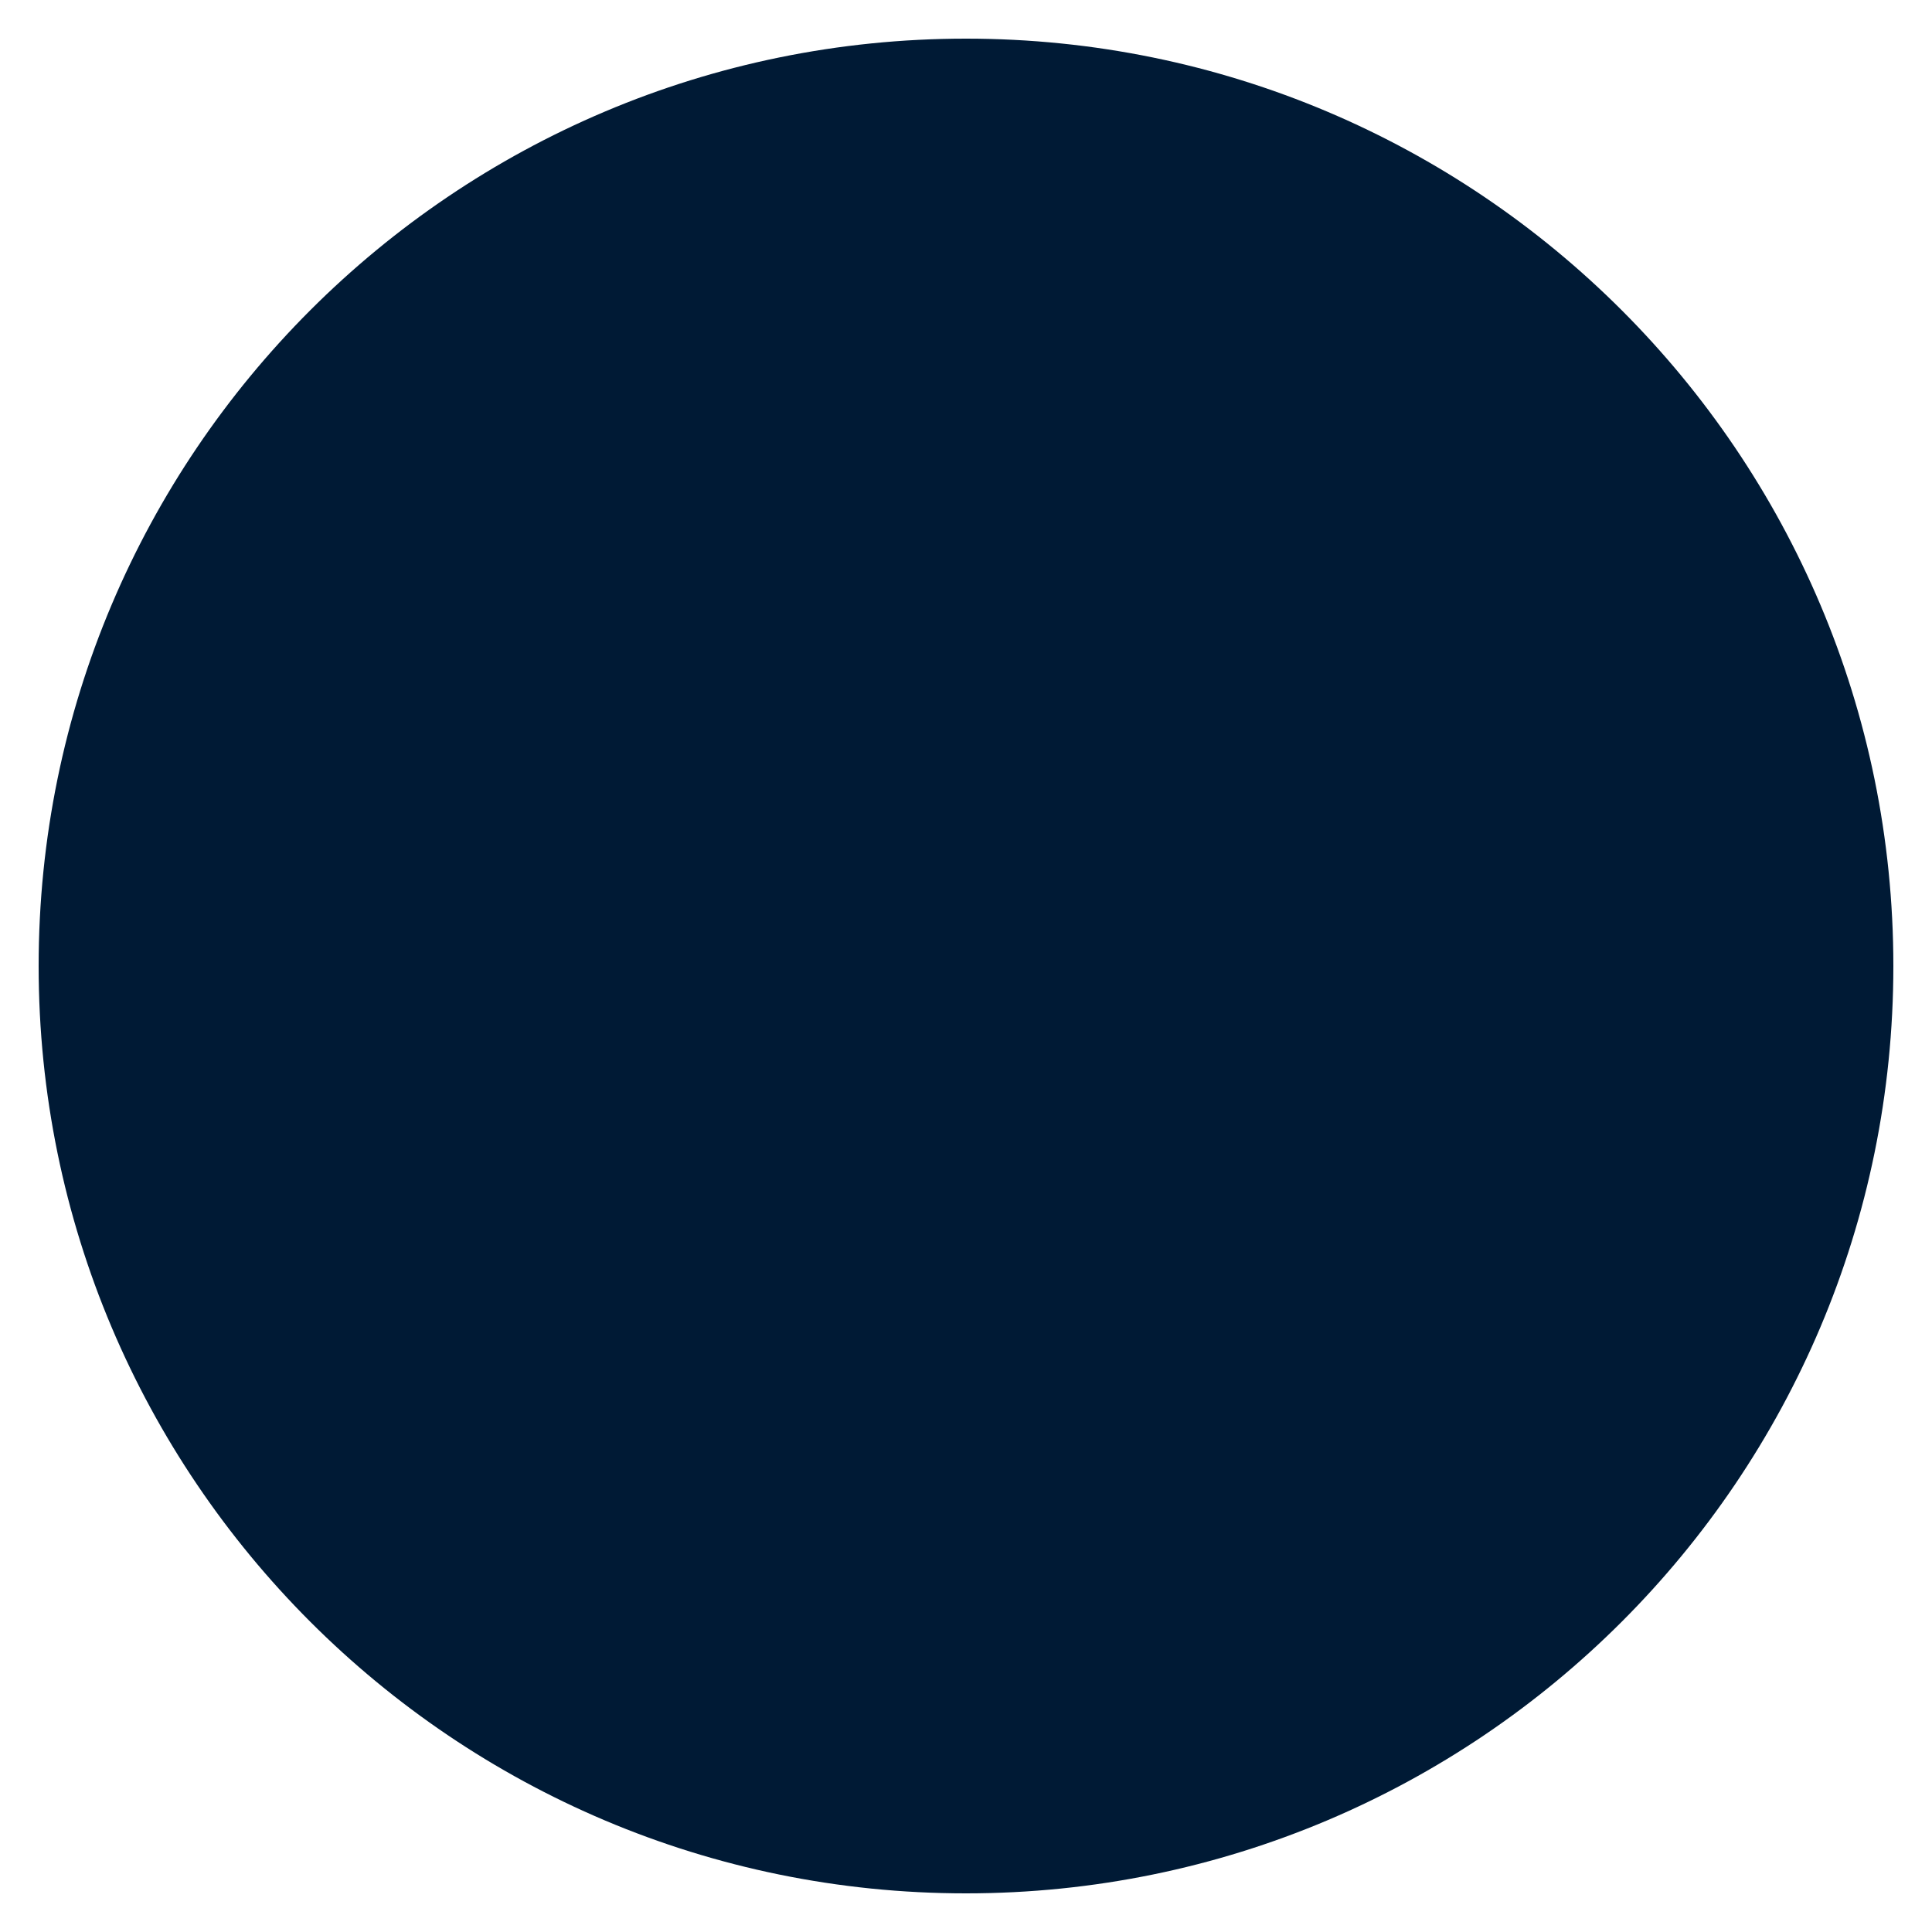
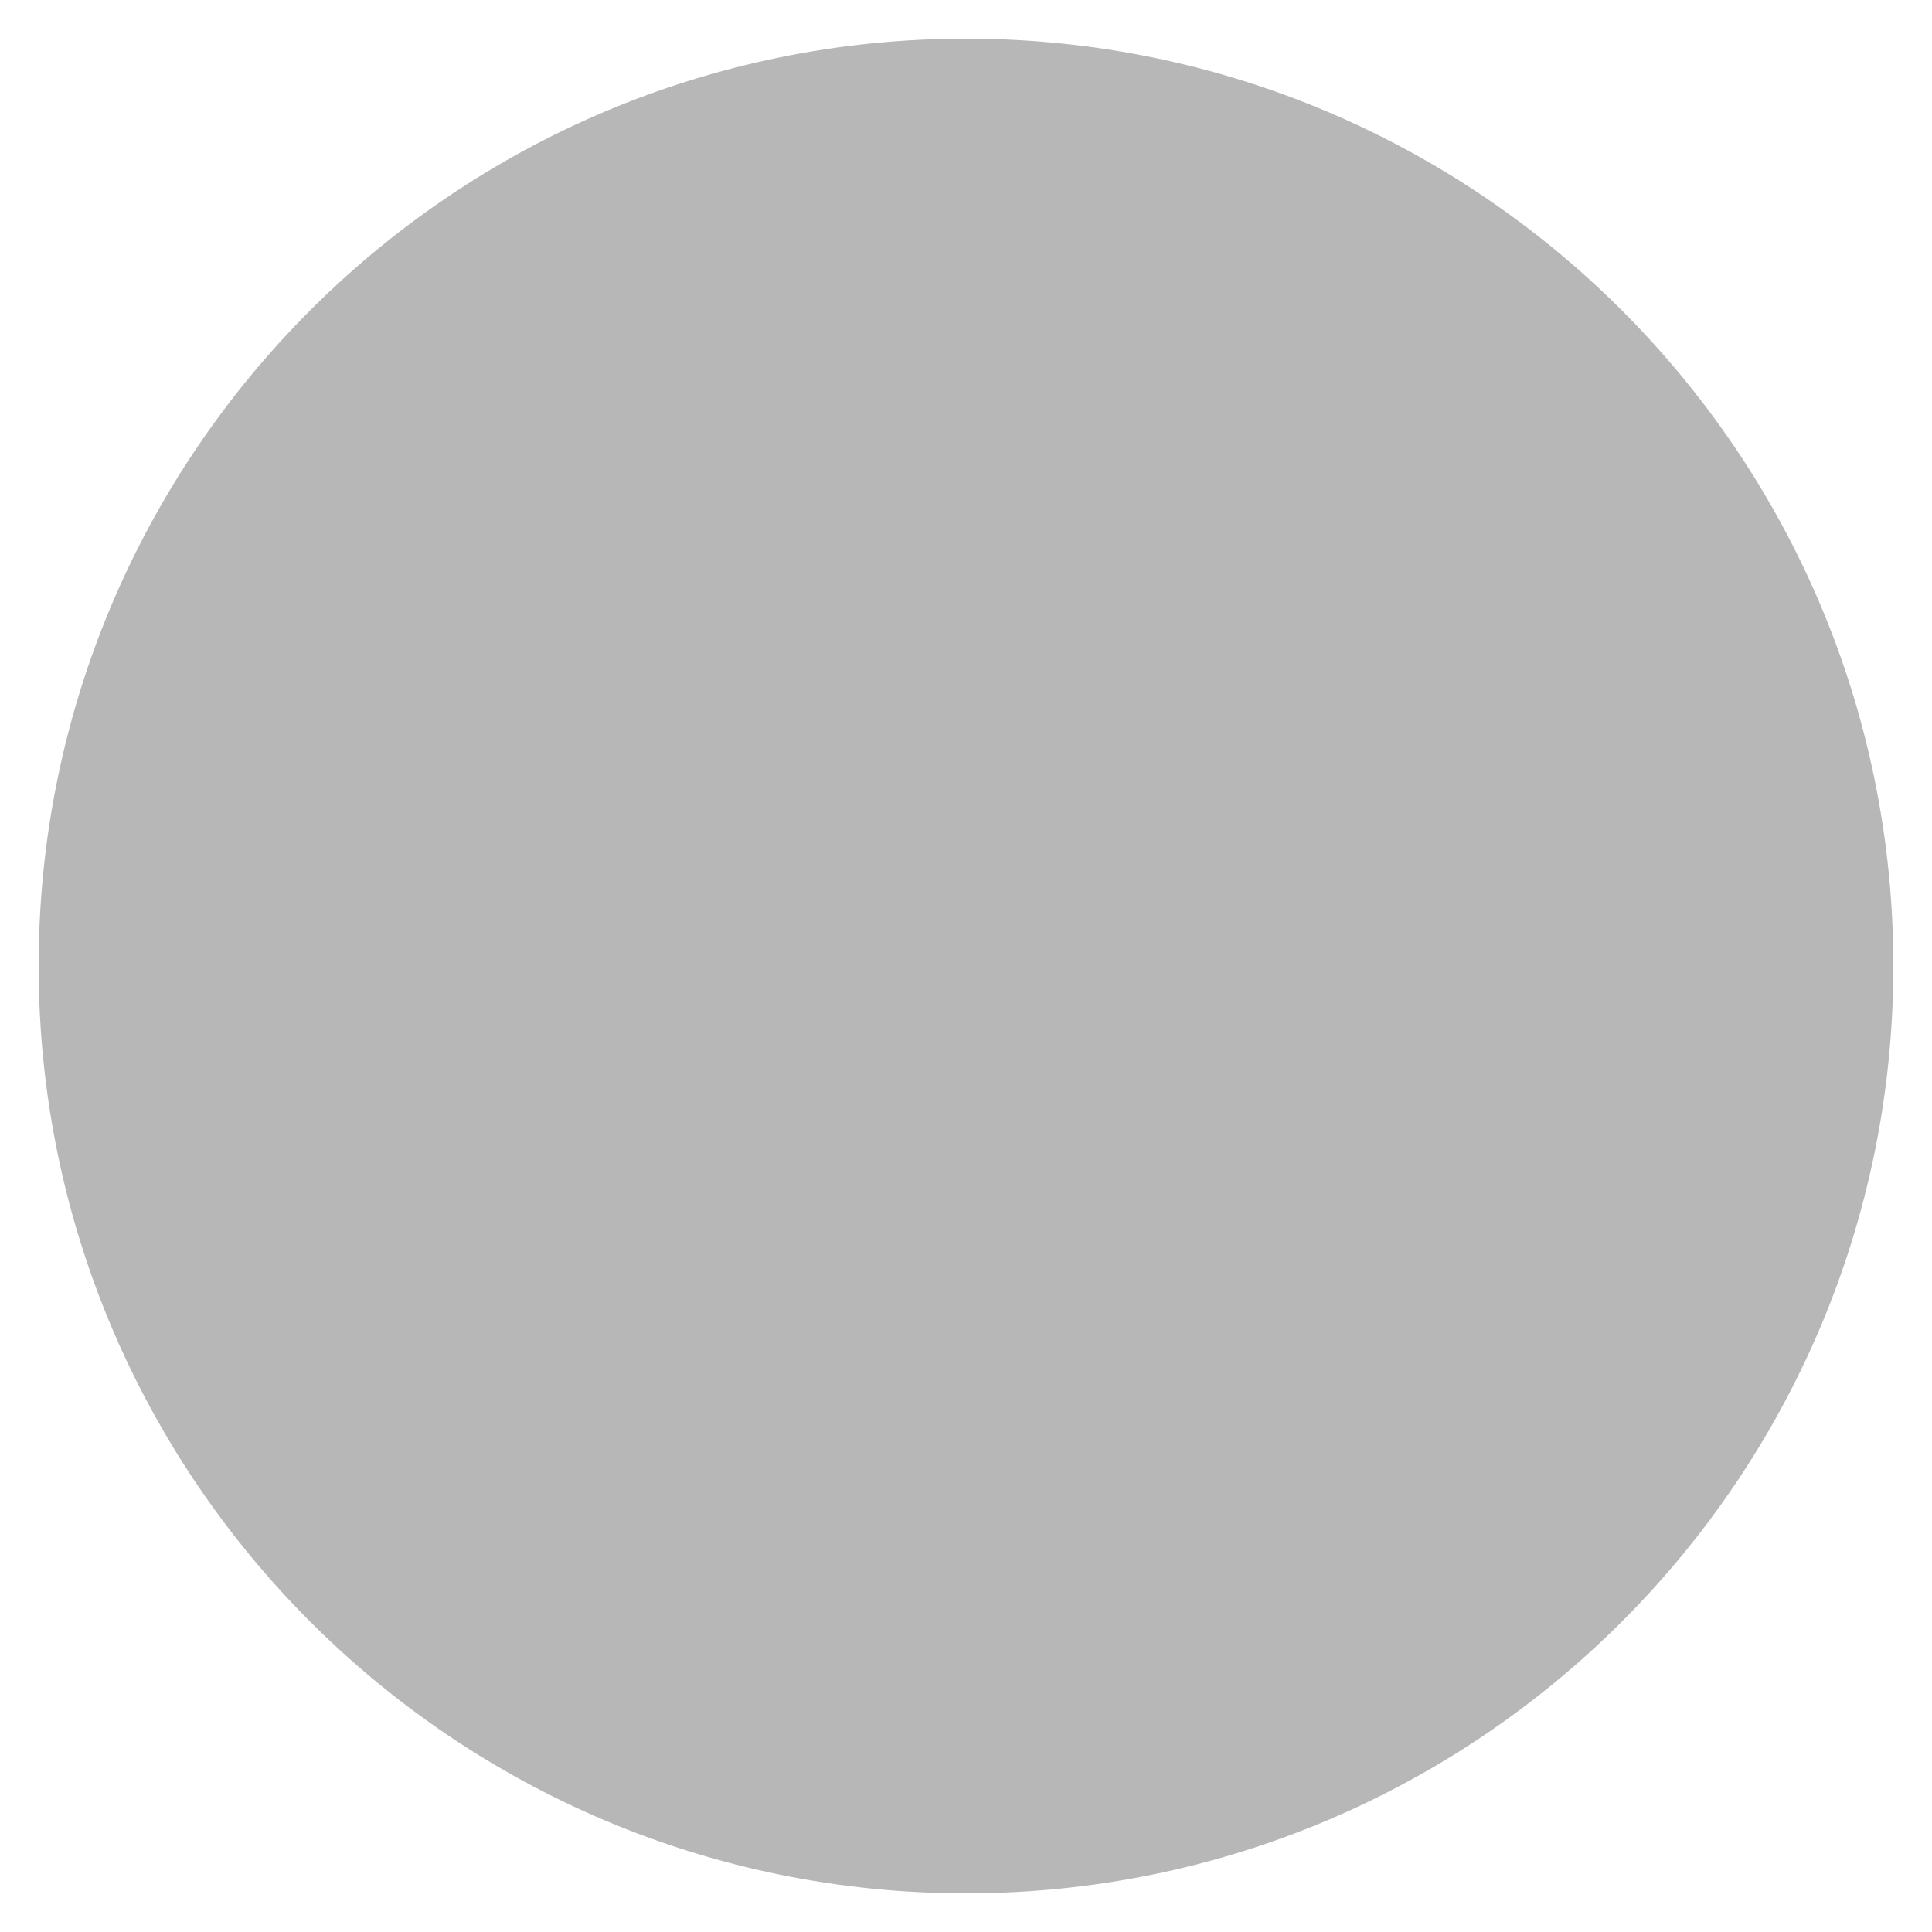
<svg xmlns="http://www.w3.org/2000/svg" id="default-icon" class="custom-icon" version="1.1" viewBox="0 0 100 100" style="height: 100px; width: 100px;">
-   <circle class="outer-shape" cx="50" cy="50" r="48" style="opacity: 1; fill: rgb(0, 26, 53);" />
+   <circle class="outer-shape" cx="50" cy="50" r="48" style="opacity: 1; fill: rgb(183, 183, 183);" />
  <path class="inner-shape" style="opacity: 1; fill: rgb(255, 255, 255);" transform="translate(25,25) scale(0.5)" d="__path__" />
</svg>
